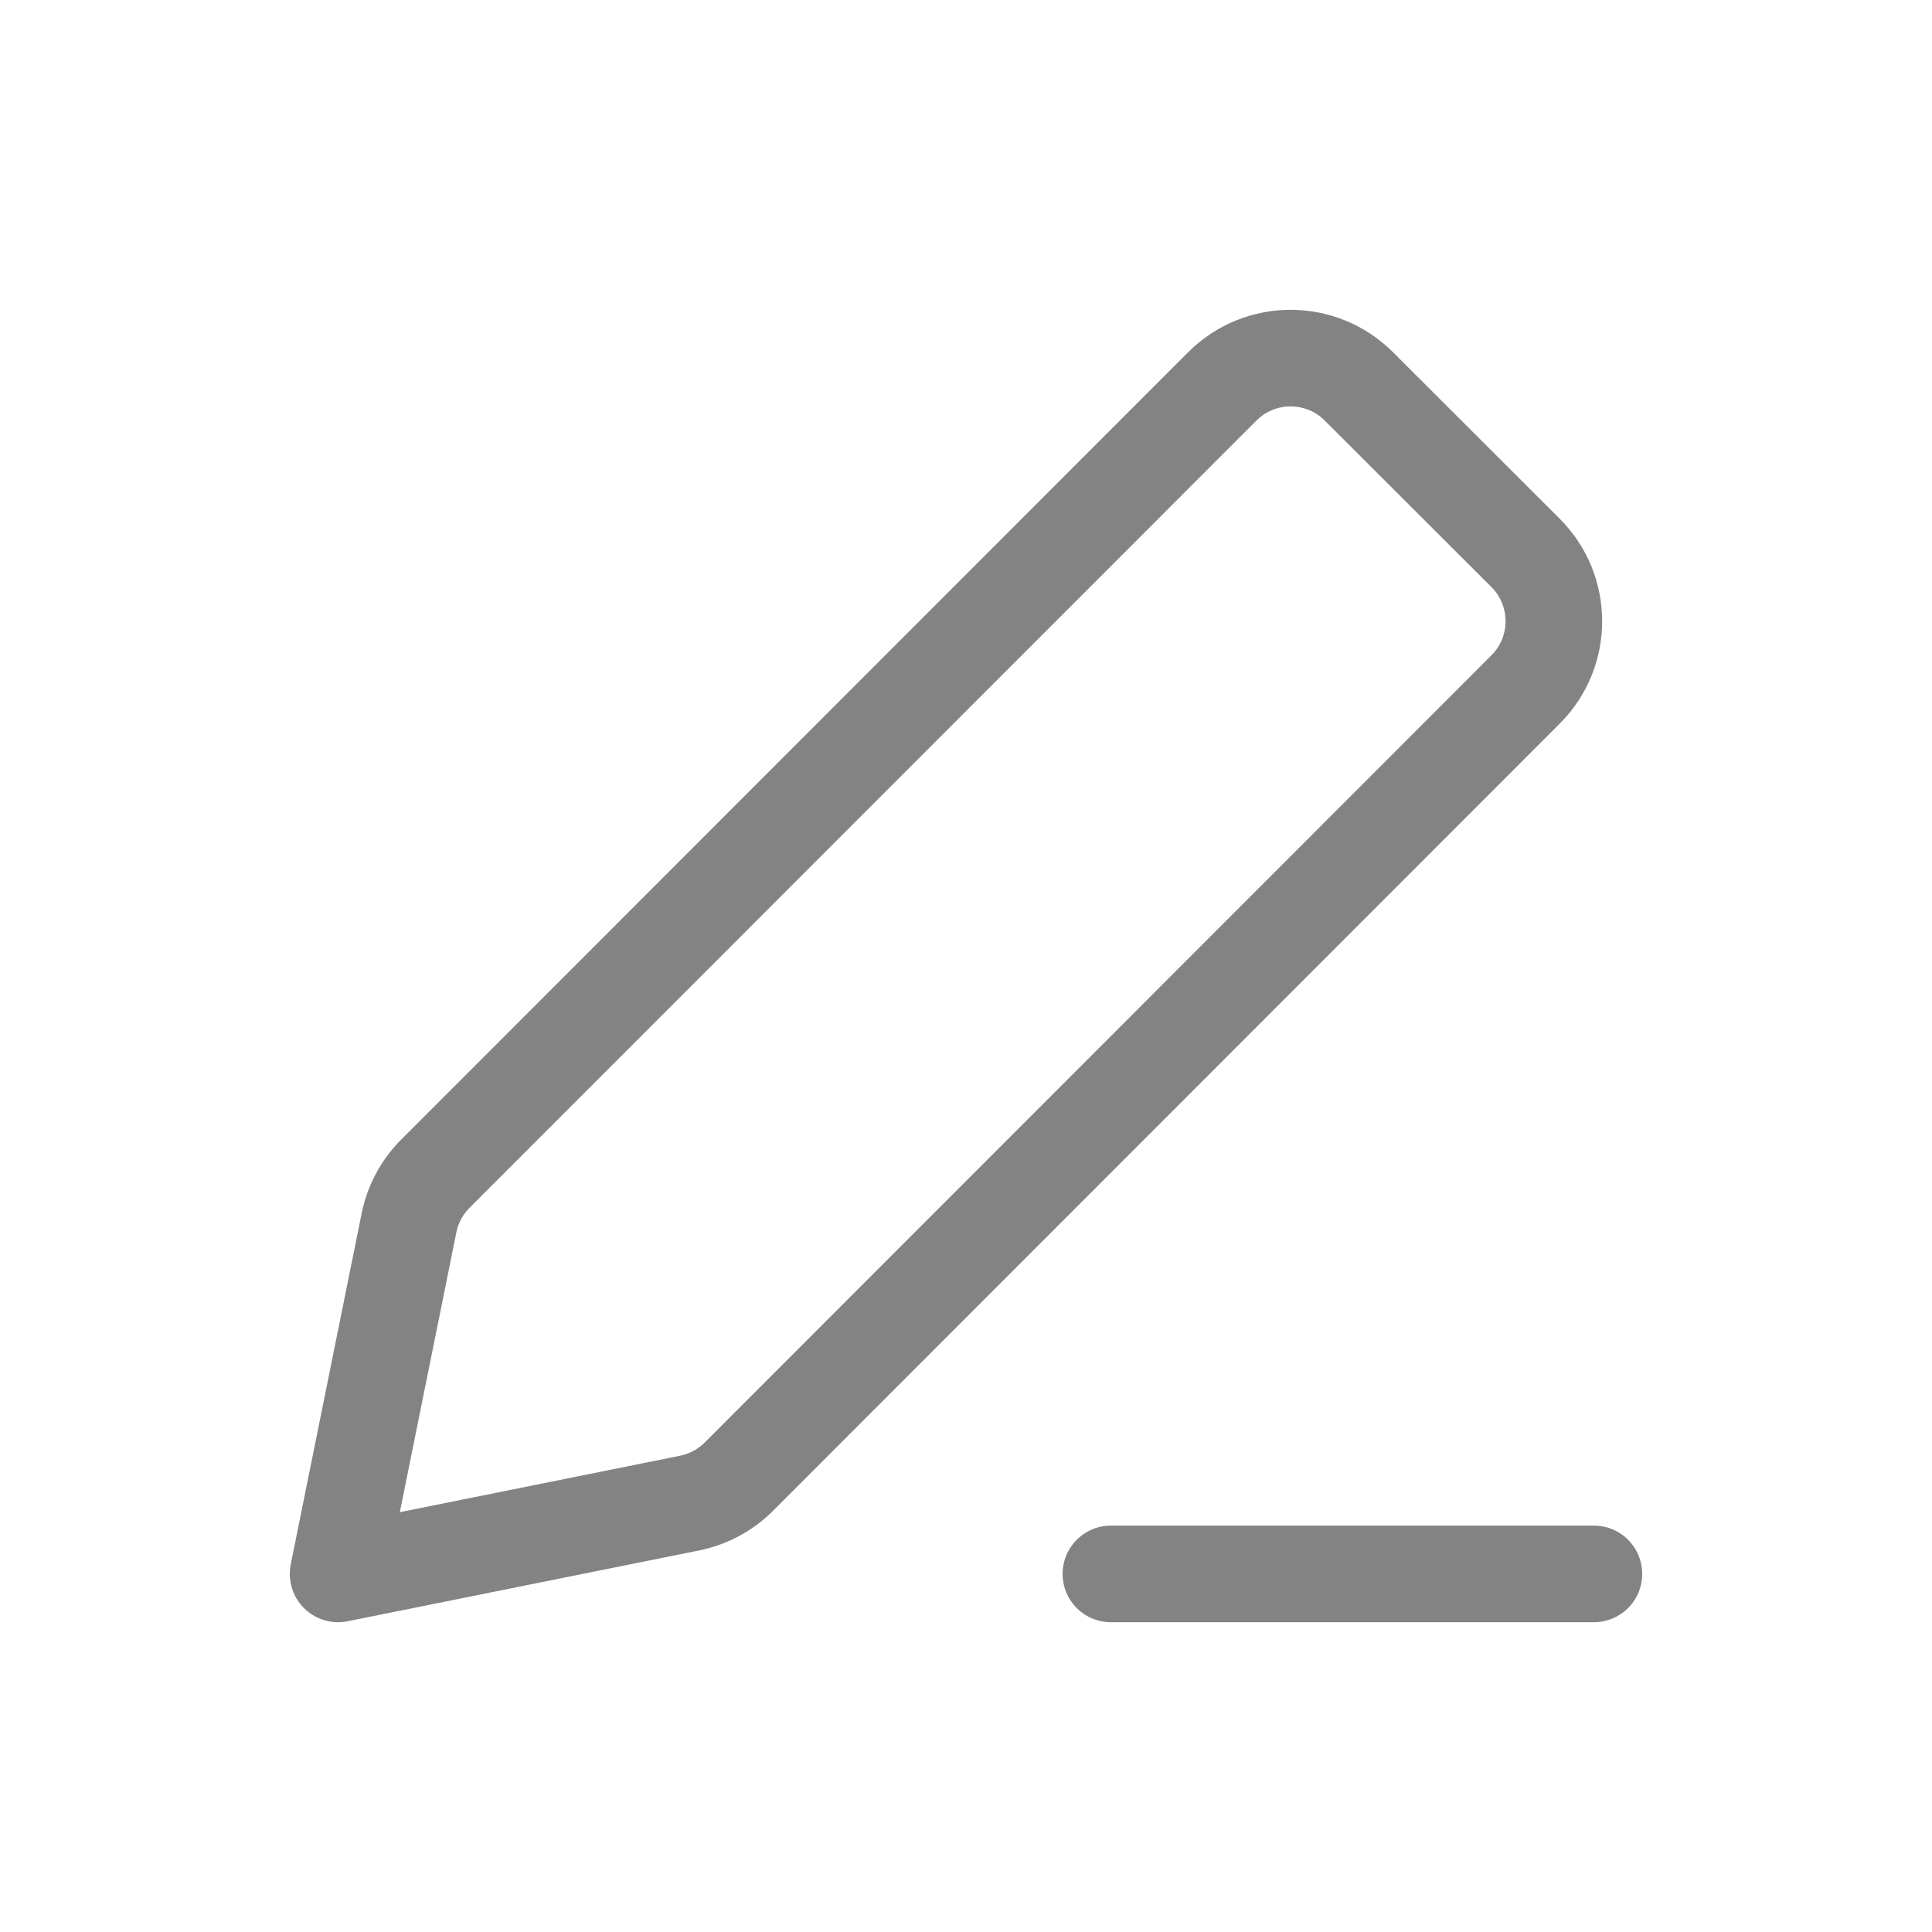
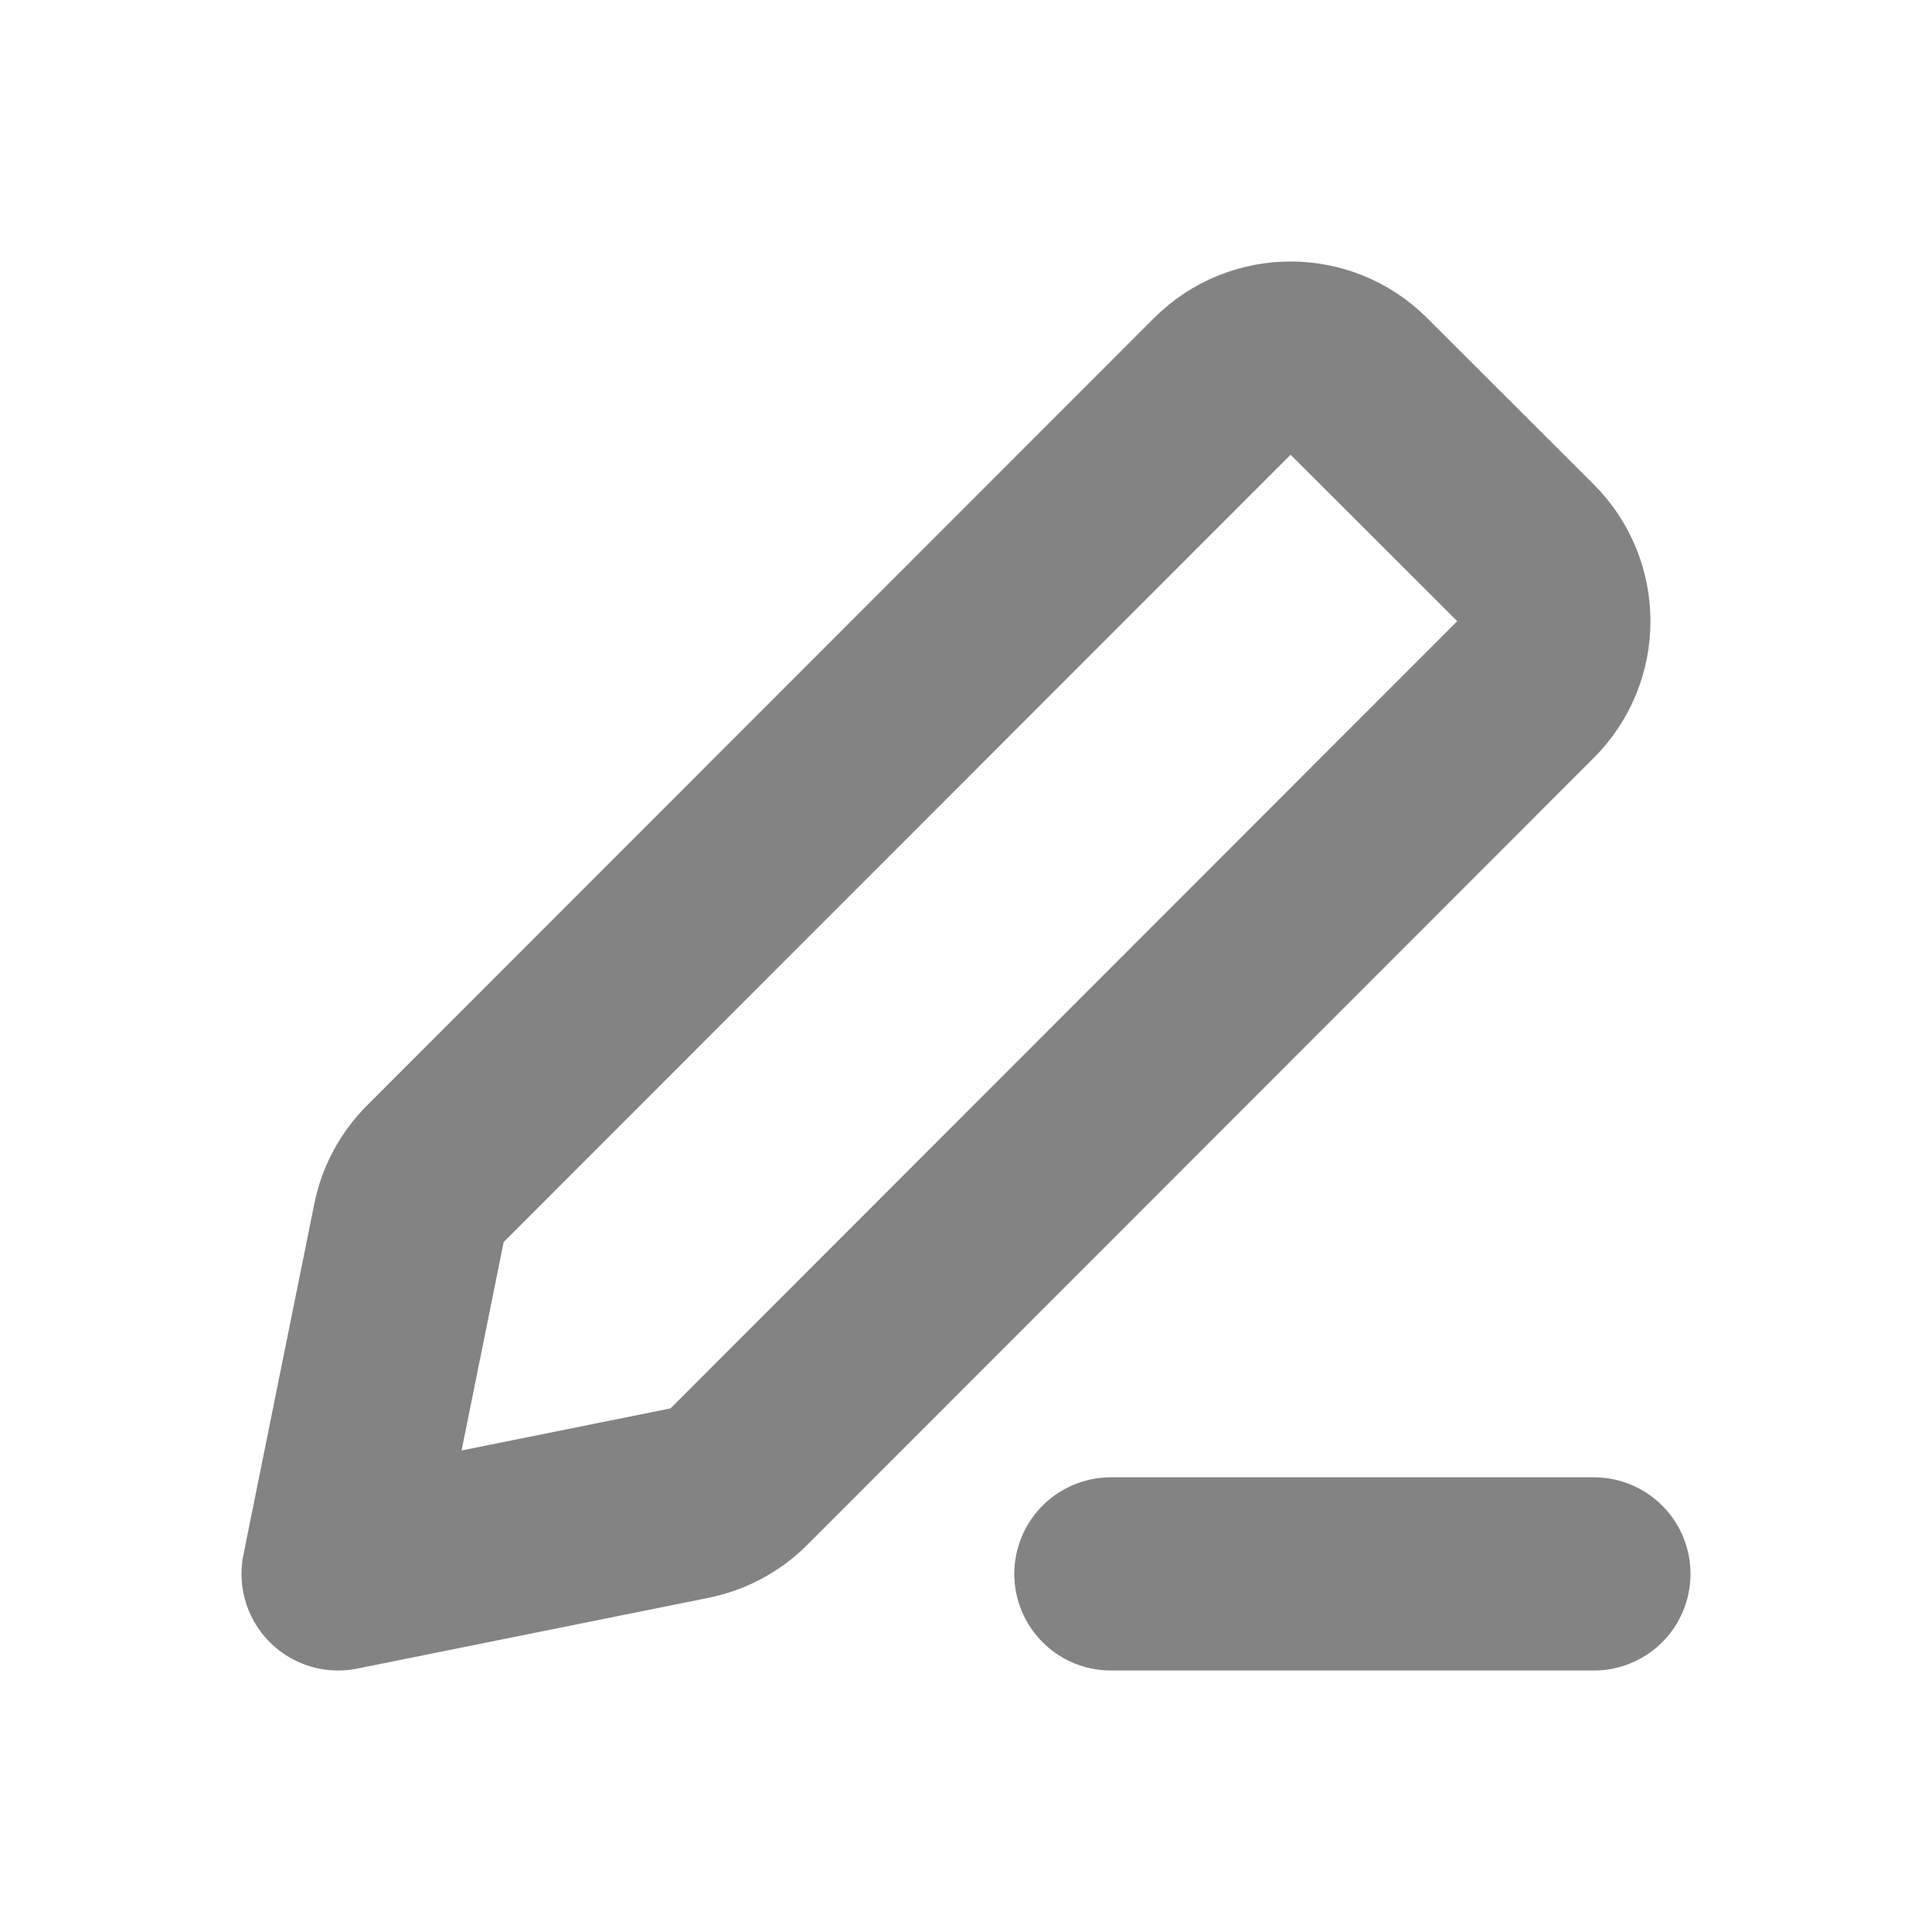
<svg xmlns="http://www.w3.org/2000/svg" width="20" height="20" viewBox="0 0 20 20" fill="none">
-   <path d="M11.5 16.293H16.5M3.5 16.293L7.138 15.56C7.331 15.521 7.509 15.426 7.648 15.287L15.793 7.137C16.183 6.747 16.183 6.113 15.792 5.723L14.067 4C13.676 3.609 13.043 3.61 12.653 4L4.507 12.15C4.368 12.289 4.273 12.466 4.234 12.659L3.5 16.293Z" stroke="#838383" stroke-linecap="round" stroke-linejoin="round" />
+   <path d="M11.5 16.293H16.5M3.5 16.293L7.138 15.56C7.331 15.521 7.509 15.426 7.648 15.287L15.793 7.137C16.183 6.747 16.183 6.113 15.792 5.723L14.067 4C13.676 3.609 13.043 3.61 12.653 4L4.507 12.15C4.368 12.289 4.273 12.466 4.234 12.659L3.5 16.293Z" stroke="#838383" stroke-linecap="round" stroke-linejoin="round" stroke-width="2" />
</svg>
